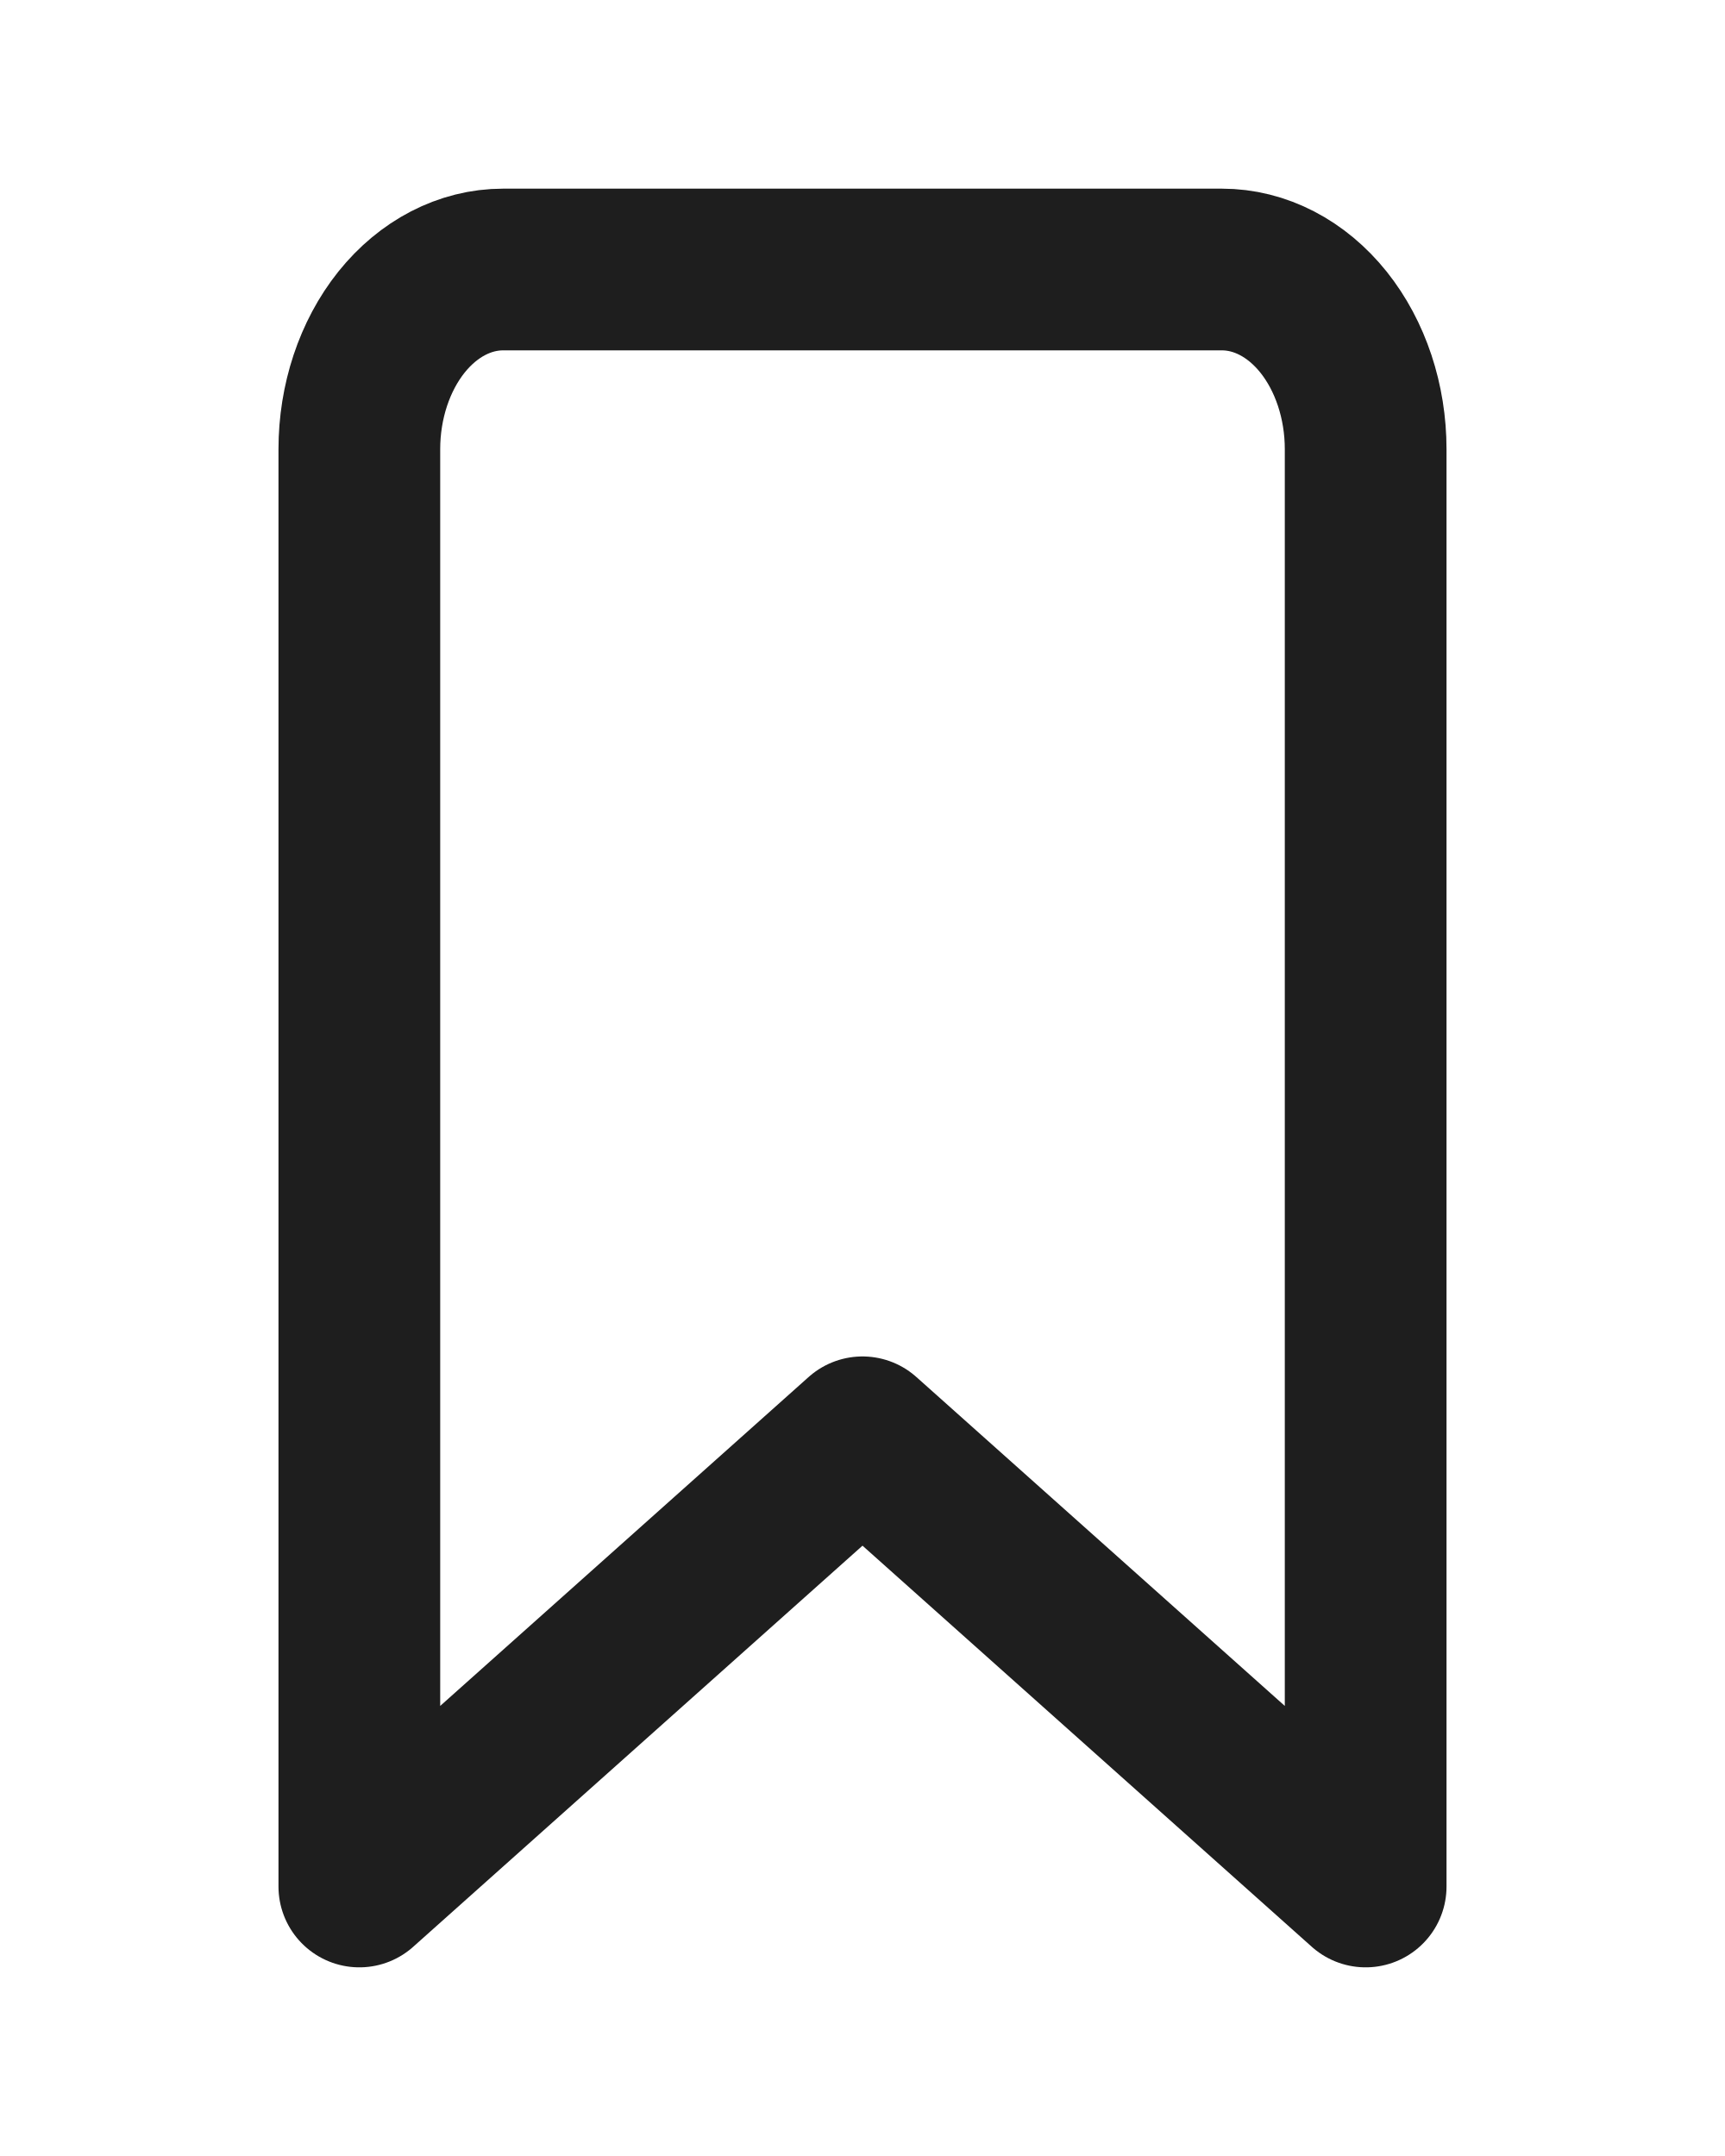
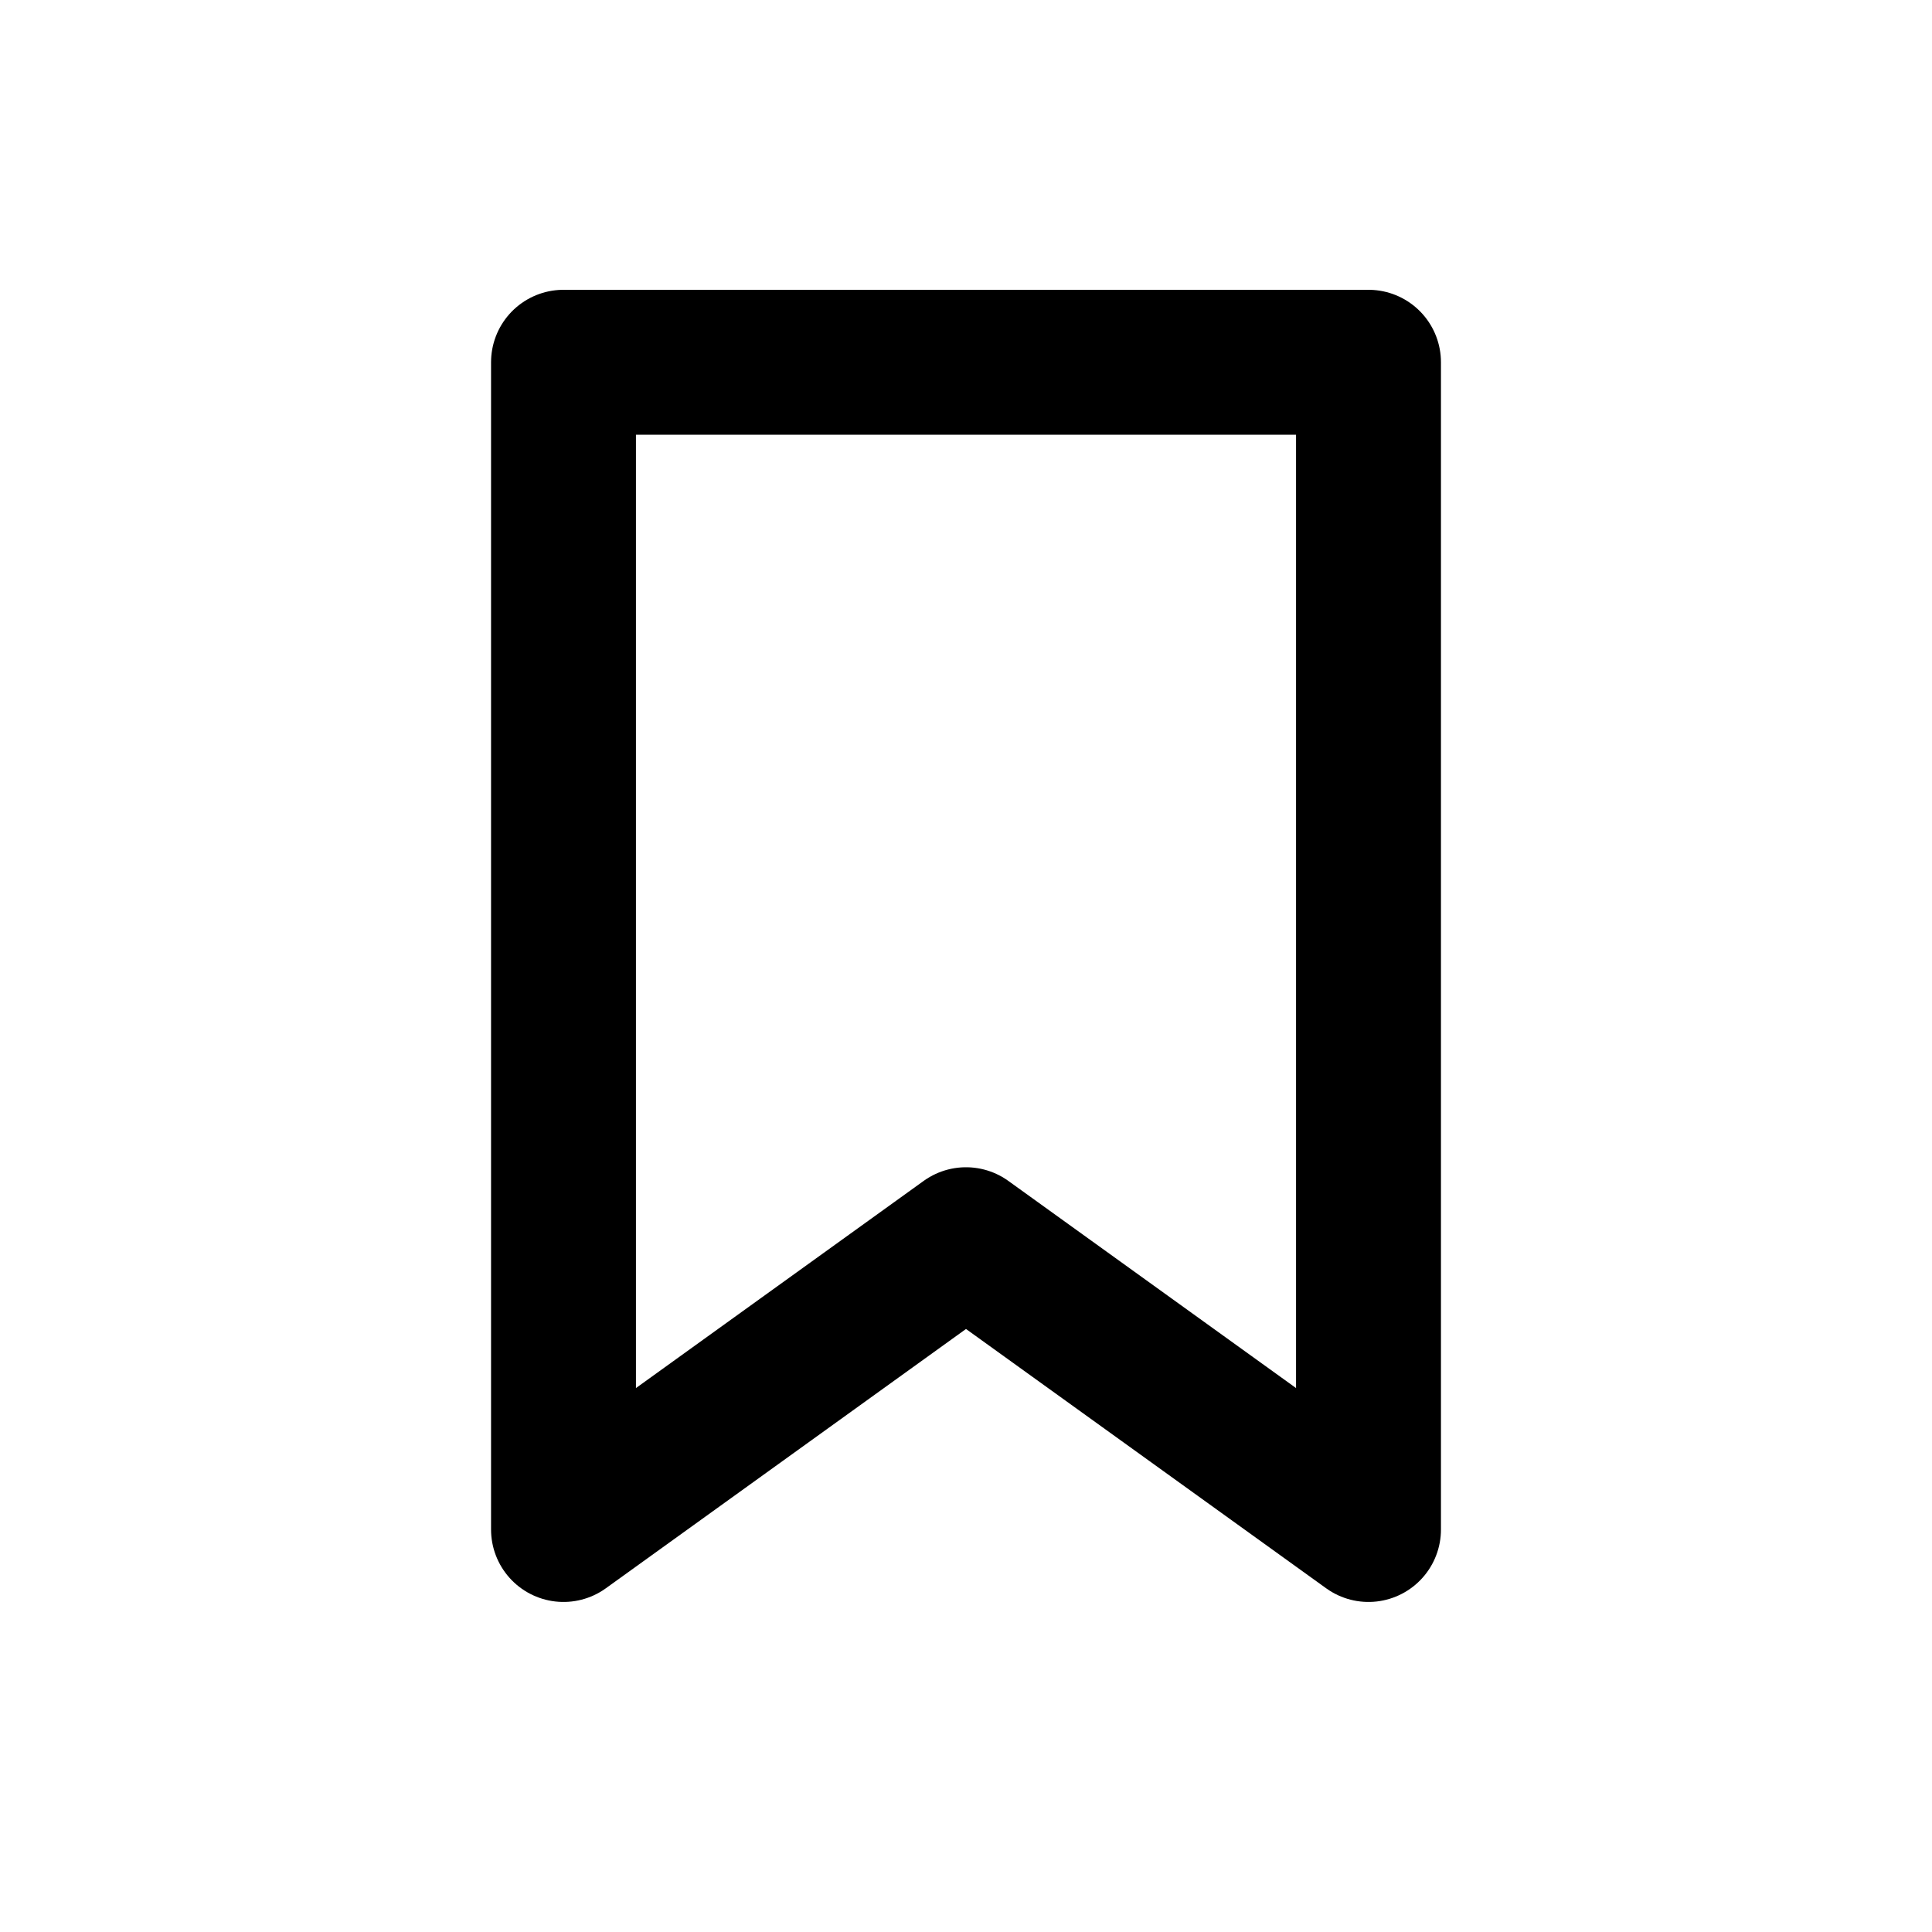
- <svg xmlns="http://www.w3.org/2000/svg" width="16" height="20" viewBox="0 0 16 20" fill="none">
-   <path d="M12.667 17.5L8 13.333L3.333 17.5V4.167C3.333 3.725 3.474 3.301 3.724 2.988C3.974 2.676 4.313 2.5 4.667 2.5H11.333C11.687 2.5 12.026 2.676 12.276 2.988C12.526 3.301 12.667 3.725 12.667 4.167V17.5Z" stroke="#1E1E1E" stroke-width="1.5" stroke-linecap="round" stroke-linejoin="round" />
+ <svg xmlns="http://www.w3.org/2000/svg" width="24" height="24" viewBox="0 0 24 24" fill="none">
+   <path d="M7 4.5H17V19L12 15.4L7 19V4.5Z" stroke="currentColor" stroke-width="1.8" stroke-linecap="round" stroke-linejoin="round" />
</svg>
